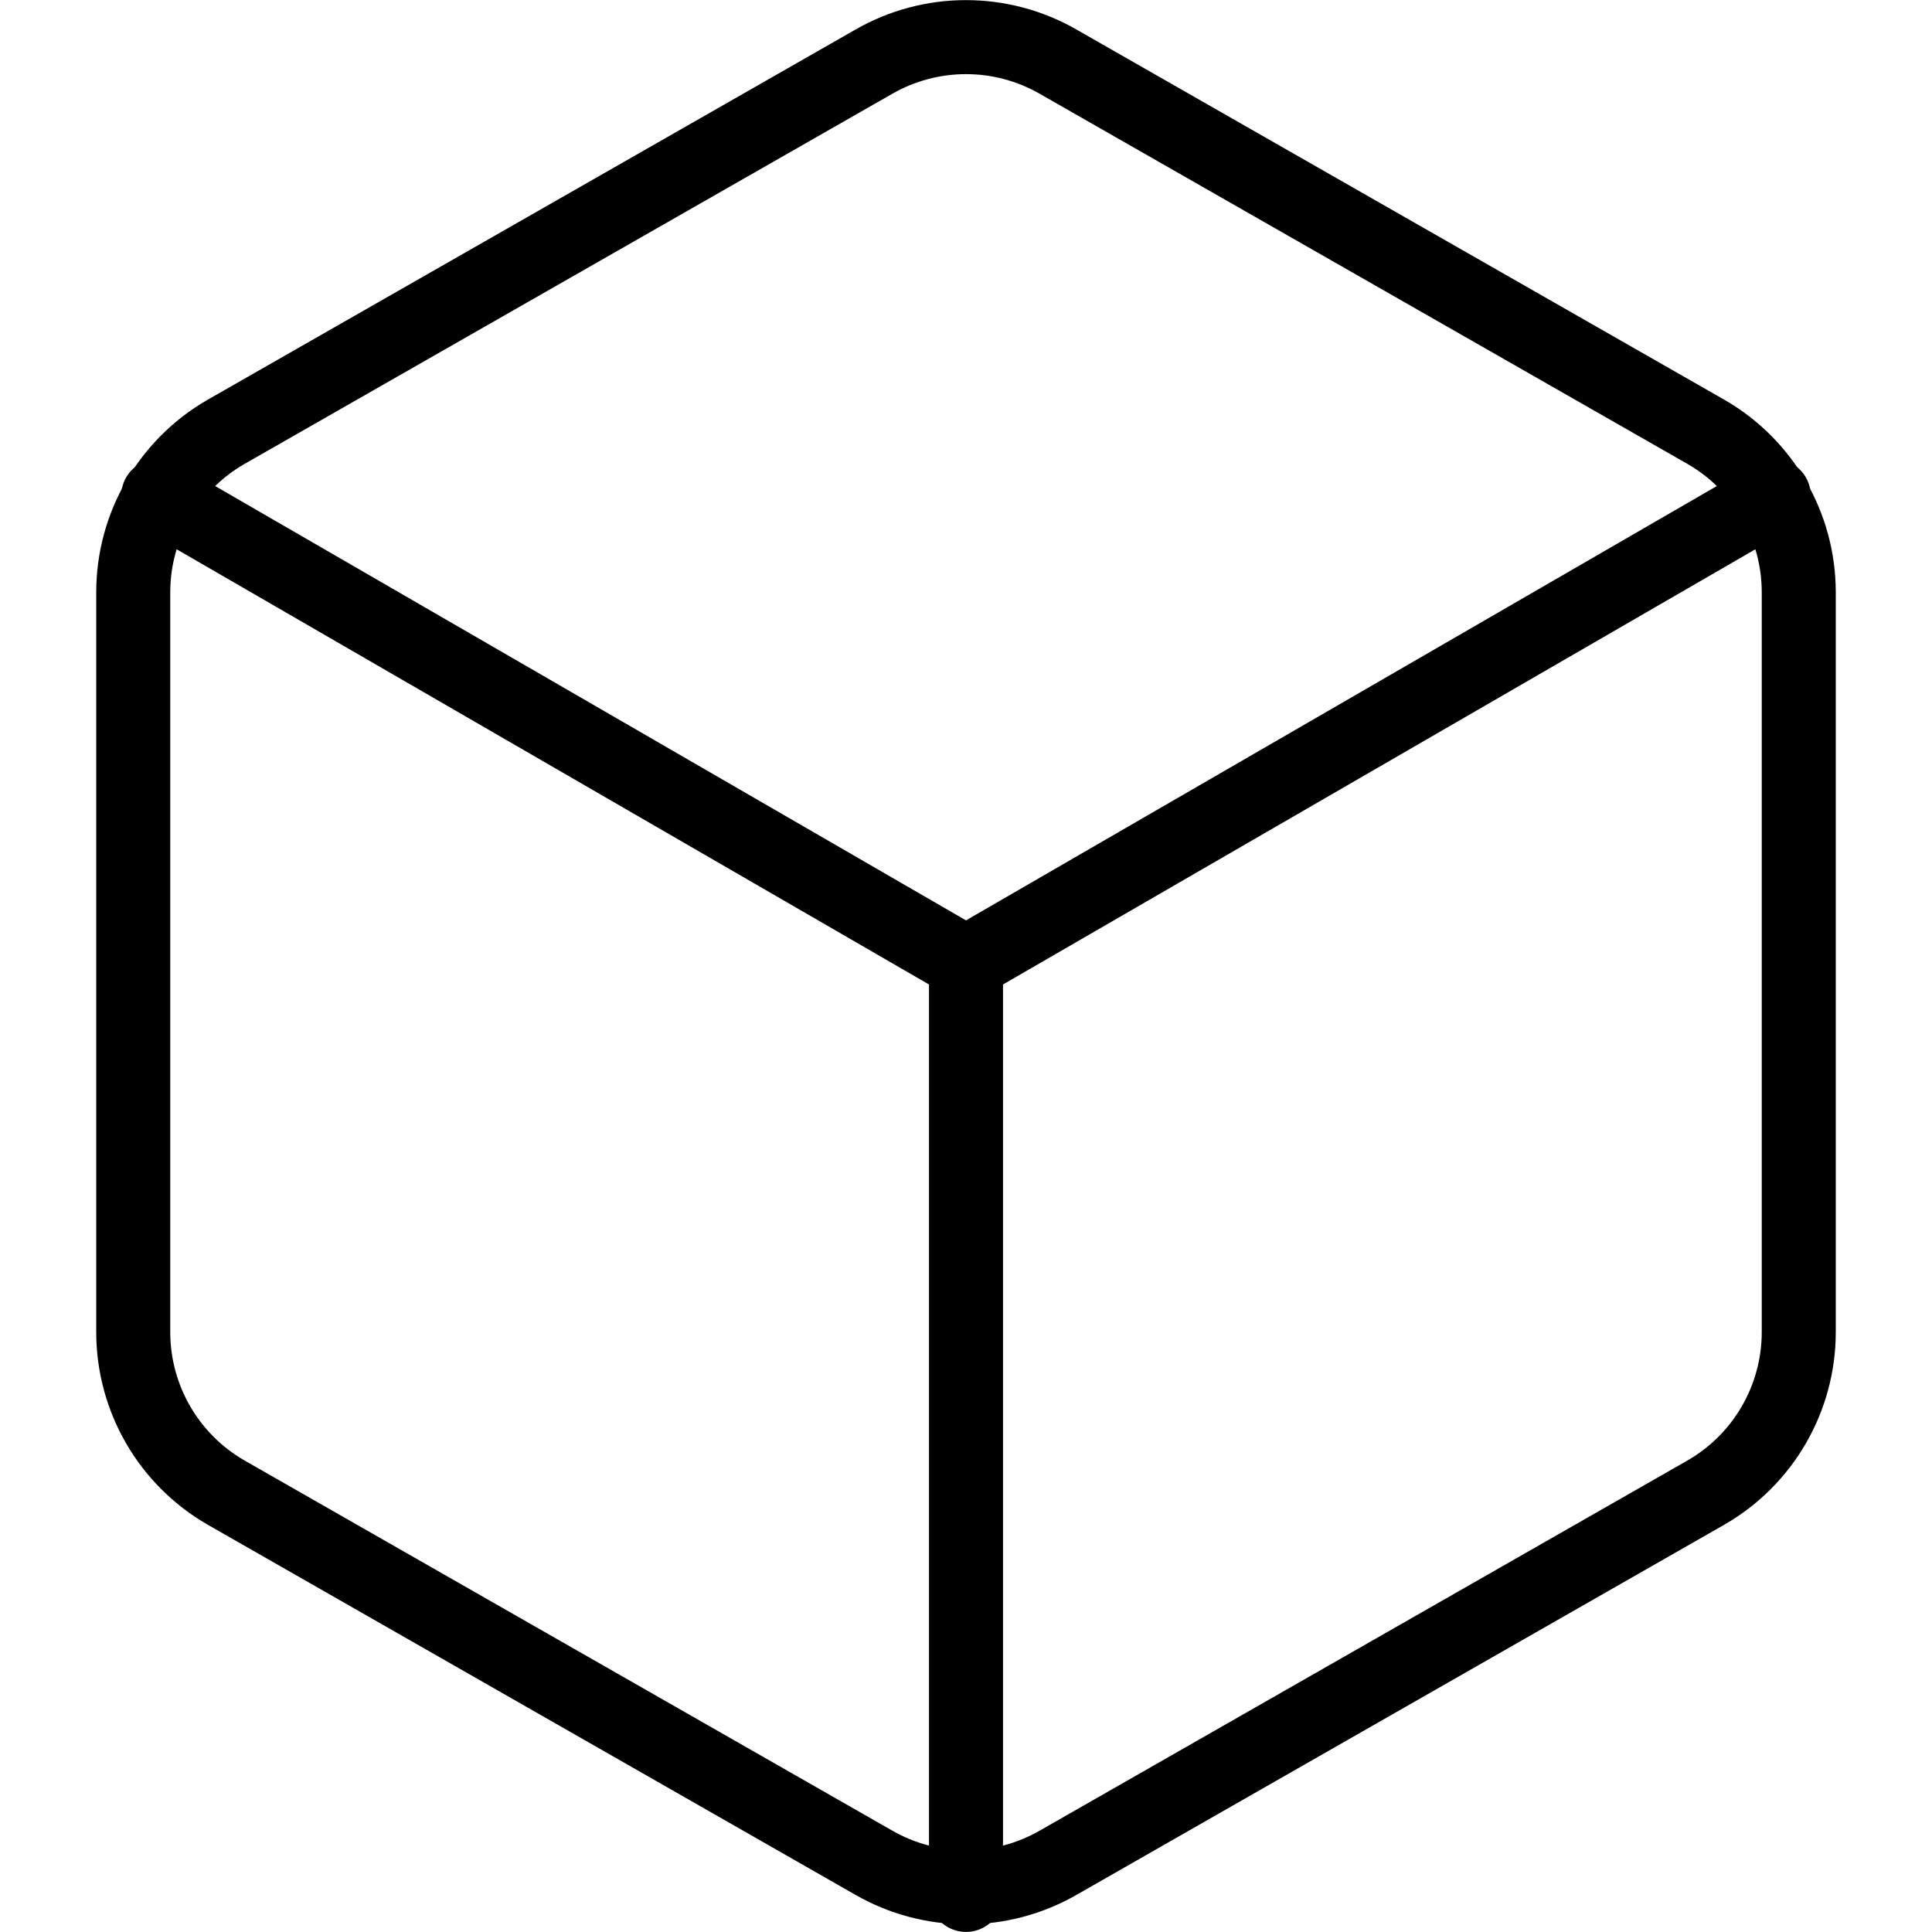
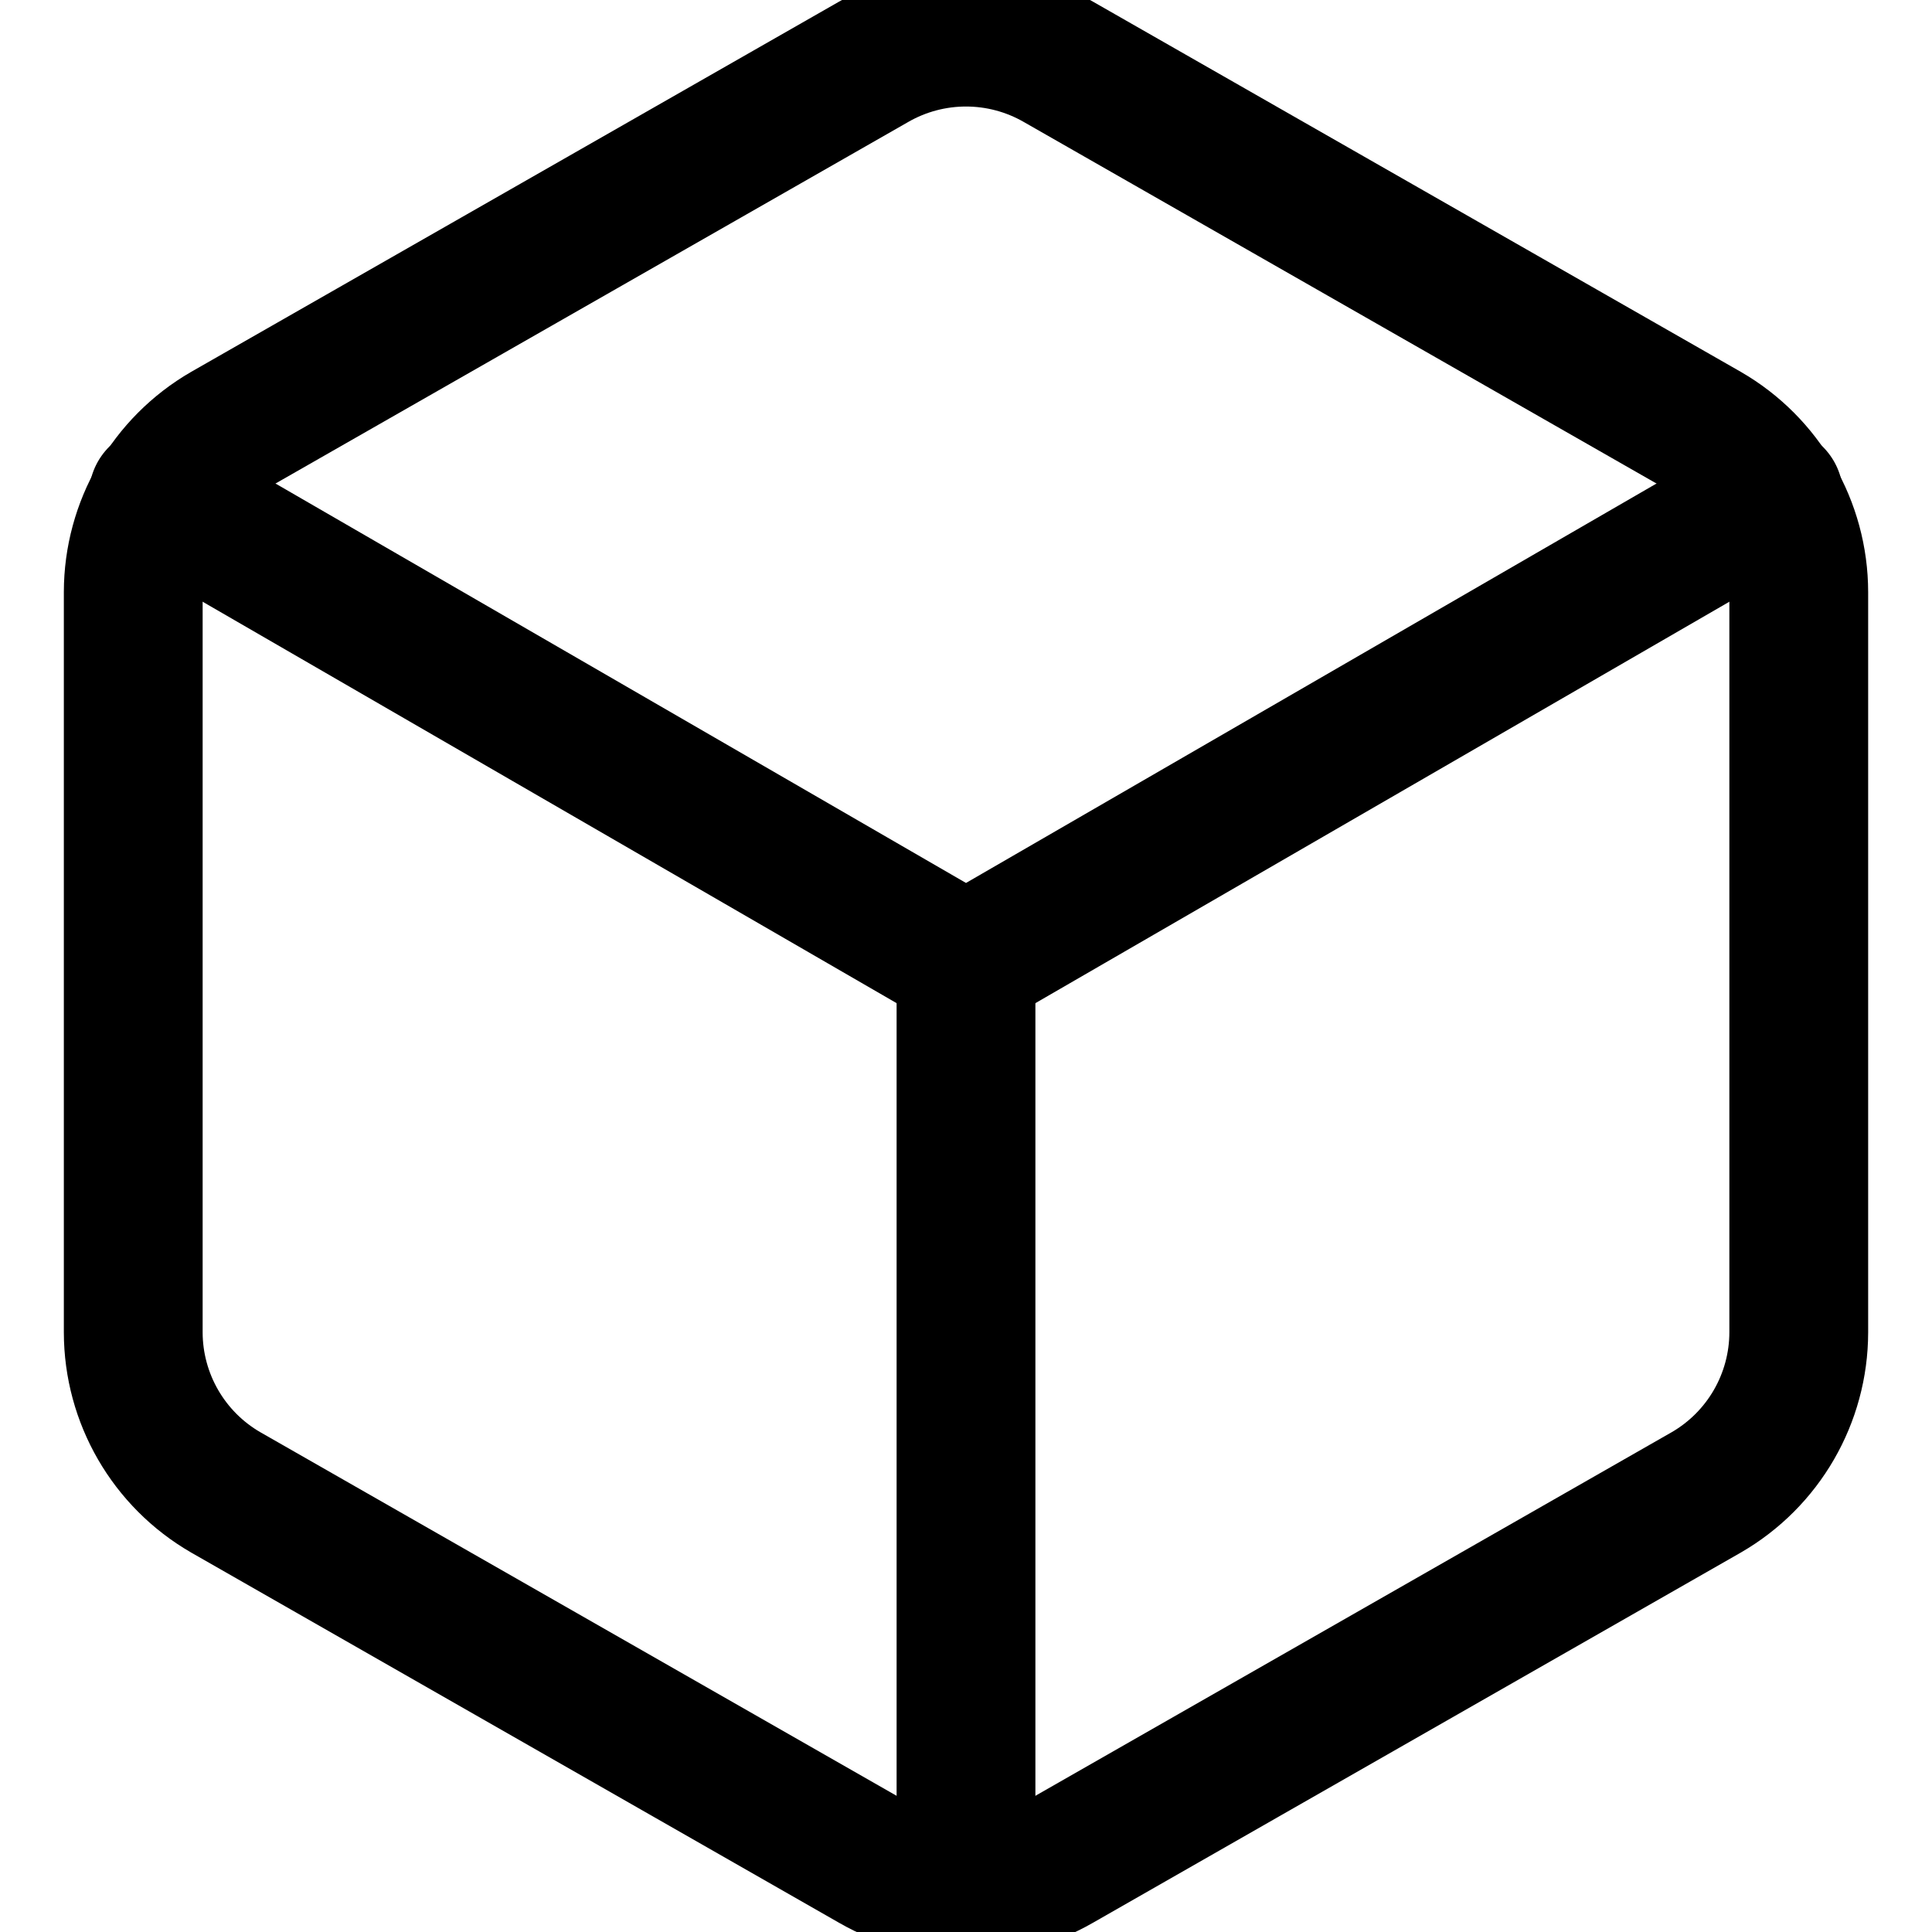
- <svg xmlns="http://www.w3.org/2000/svg" viewBox="2.6 1.6 20.88 20.88" fill="none" stroke="currentColor" stroke-width="0.8" stroke-linecap="round" stroke-linejoin="round">
+ <svg xmlns="http://www.w3.org/2000/svg" viewBox="2.6 1.6 20.88 20.88" fill="none" stroke="currentColor" stroke-width="1.5" stroke-linecap="round" stroke-linejoin="round">
  <path d="M 22.04 15.999 L 22.04 7.999 C 22.039 7.285 21.658 6.626 21.04 6.269 L 14.04 2.269 C 13.421 1.912 12.659 1.912 12.04 2.269 L 5.04 6.269 C 4.422 6.626 4.041 7.285 4.04 7.999 L 4.04 15.999 C 4.041 16.713 4.422 17.372 5.04 17.729 L 12.04 21.729 C 12.659 22.086 13.421 22.086 14.04 21.729 L 21.04 17.729 C 21.658 17.372 22.039 16.713 22.04 15.999 Z" />
  <polyline points="4.31 6.959 13.04 12.009 21.77 6.959" />
  <line x1="13.04" y1="22.079" x2="13.04" y2="11.999" />
</svg>
